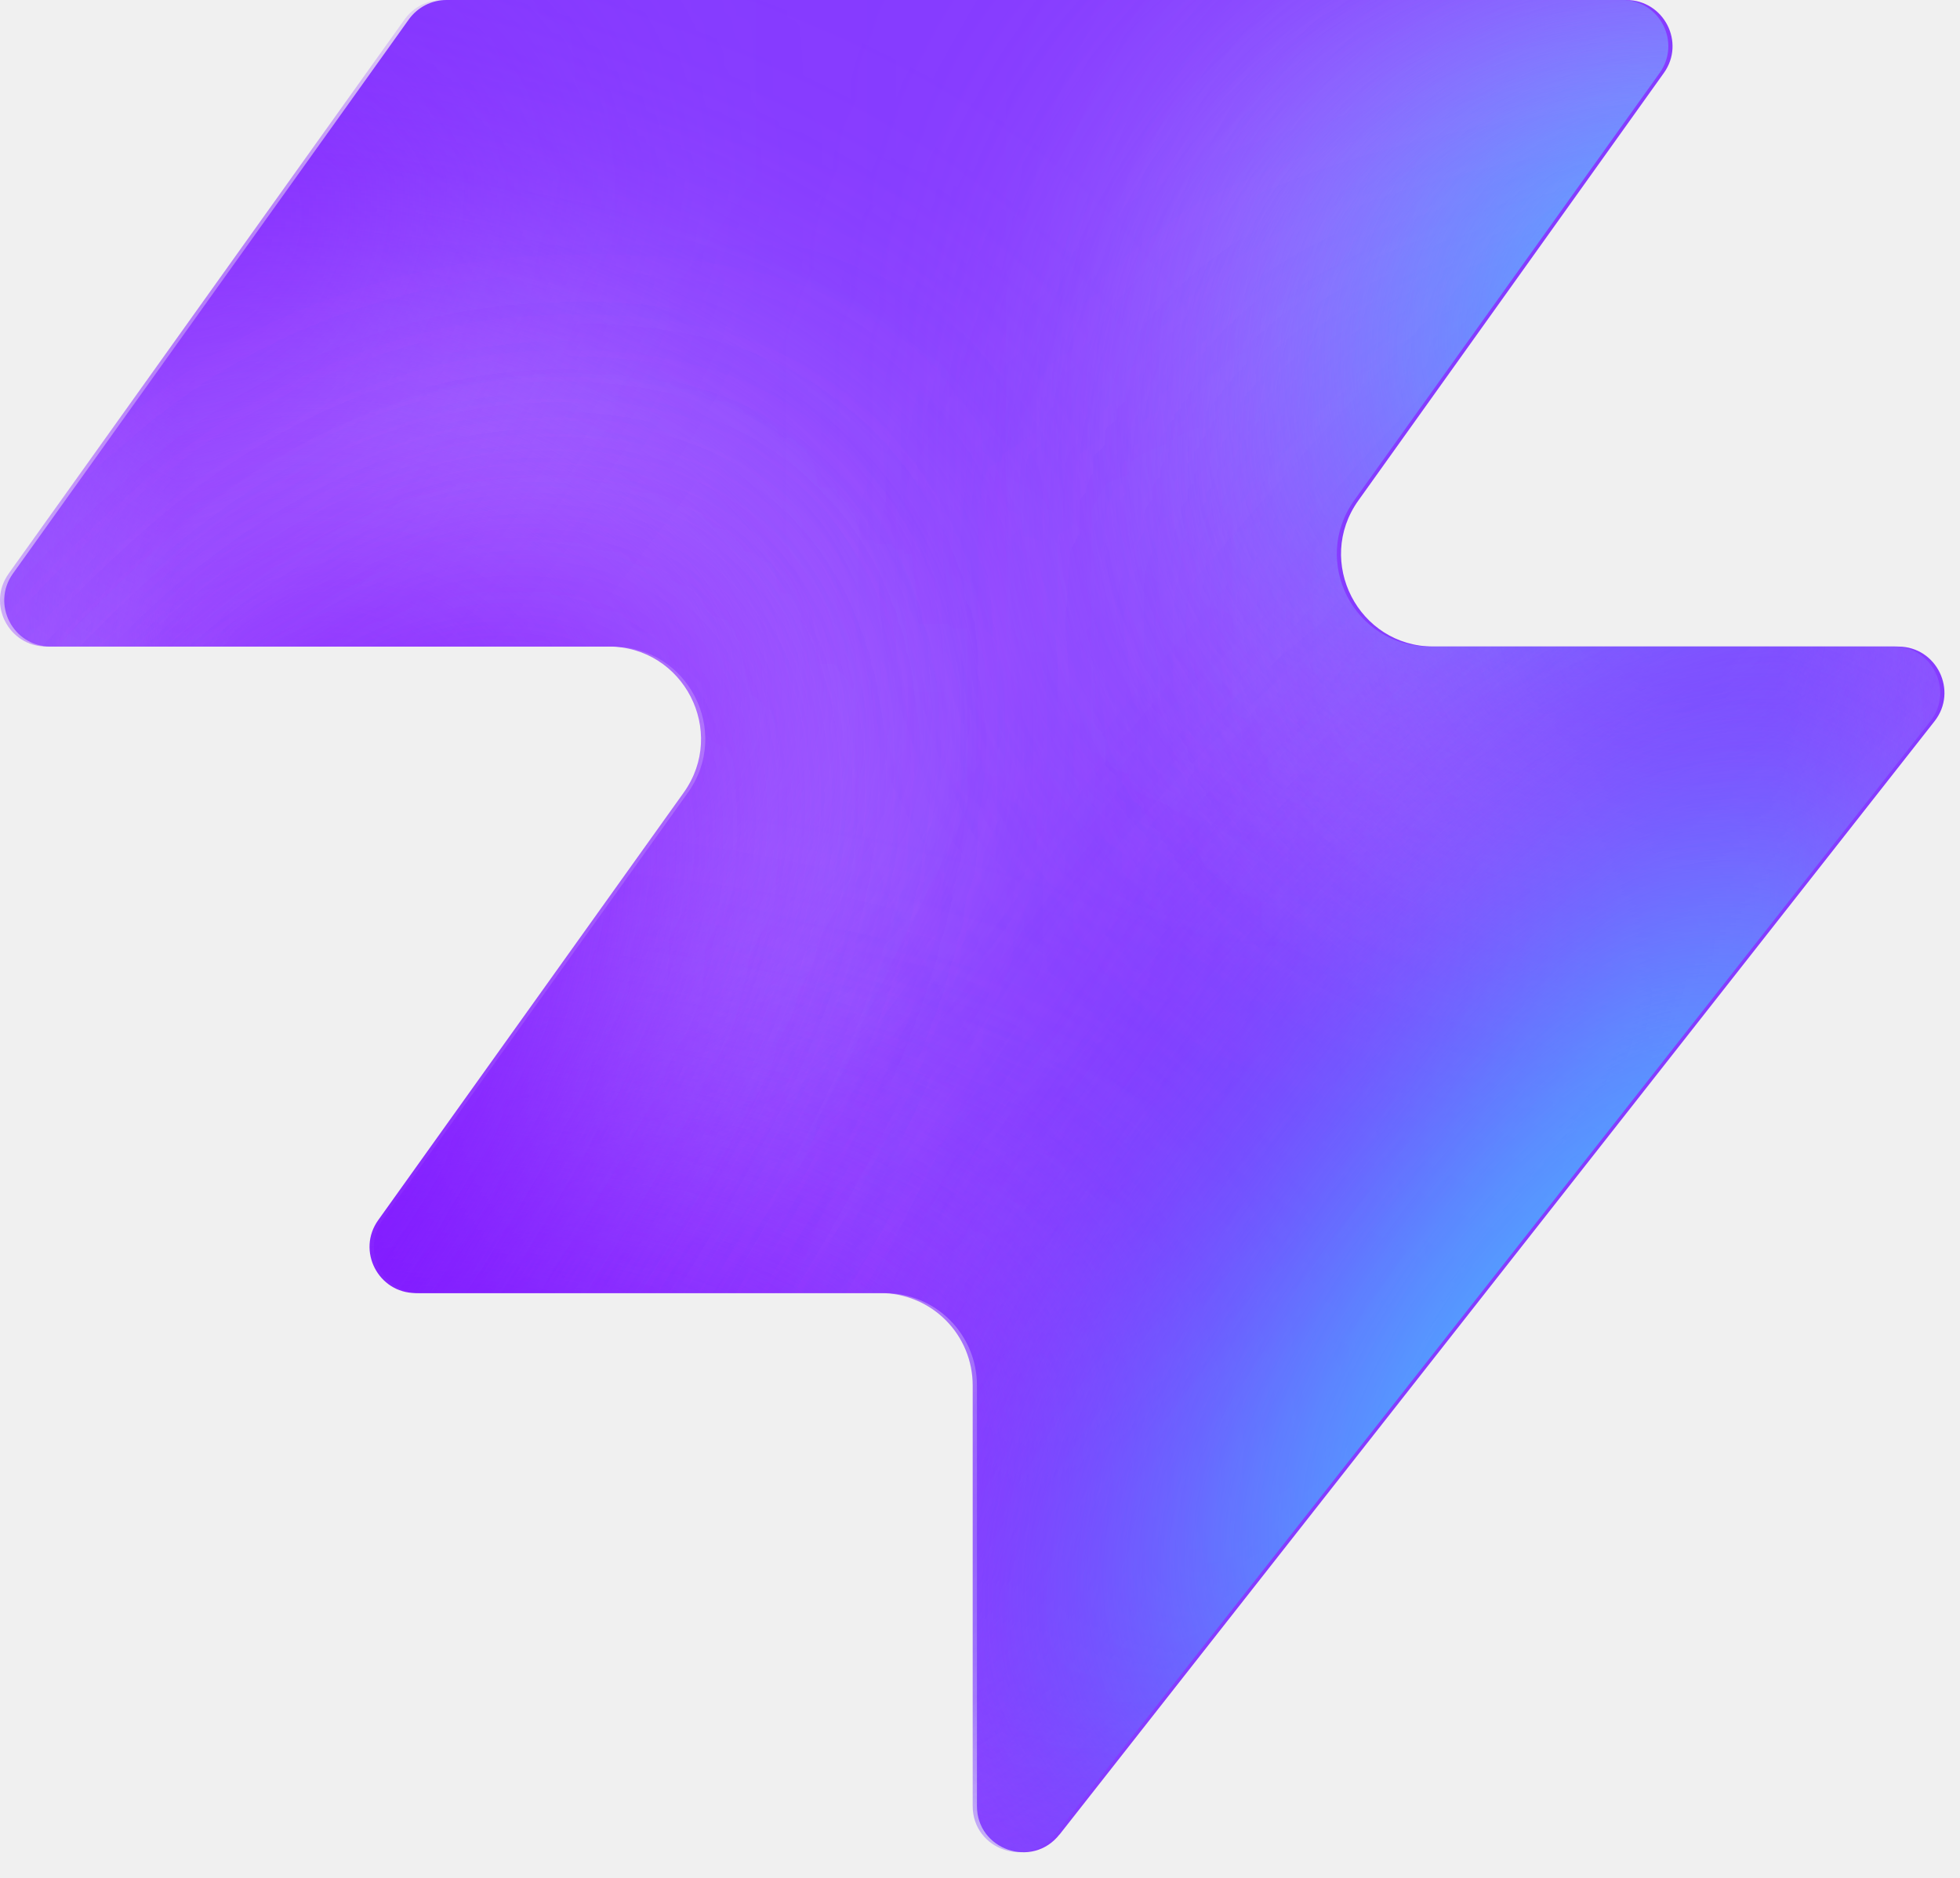
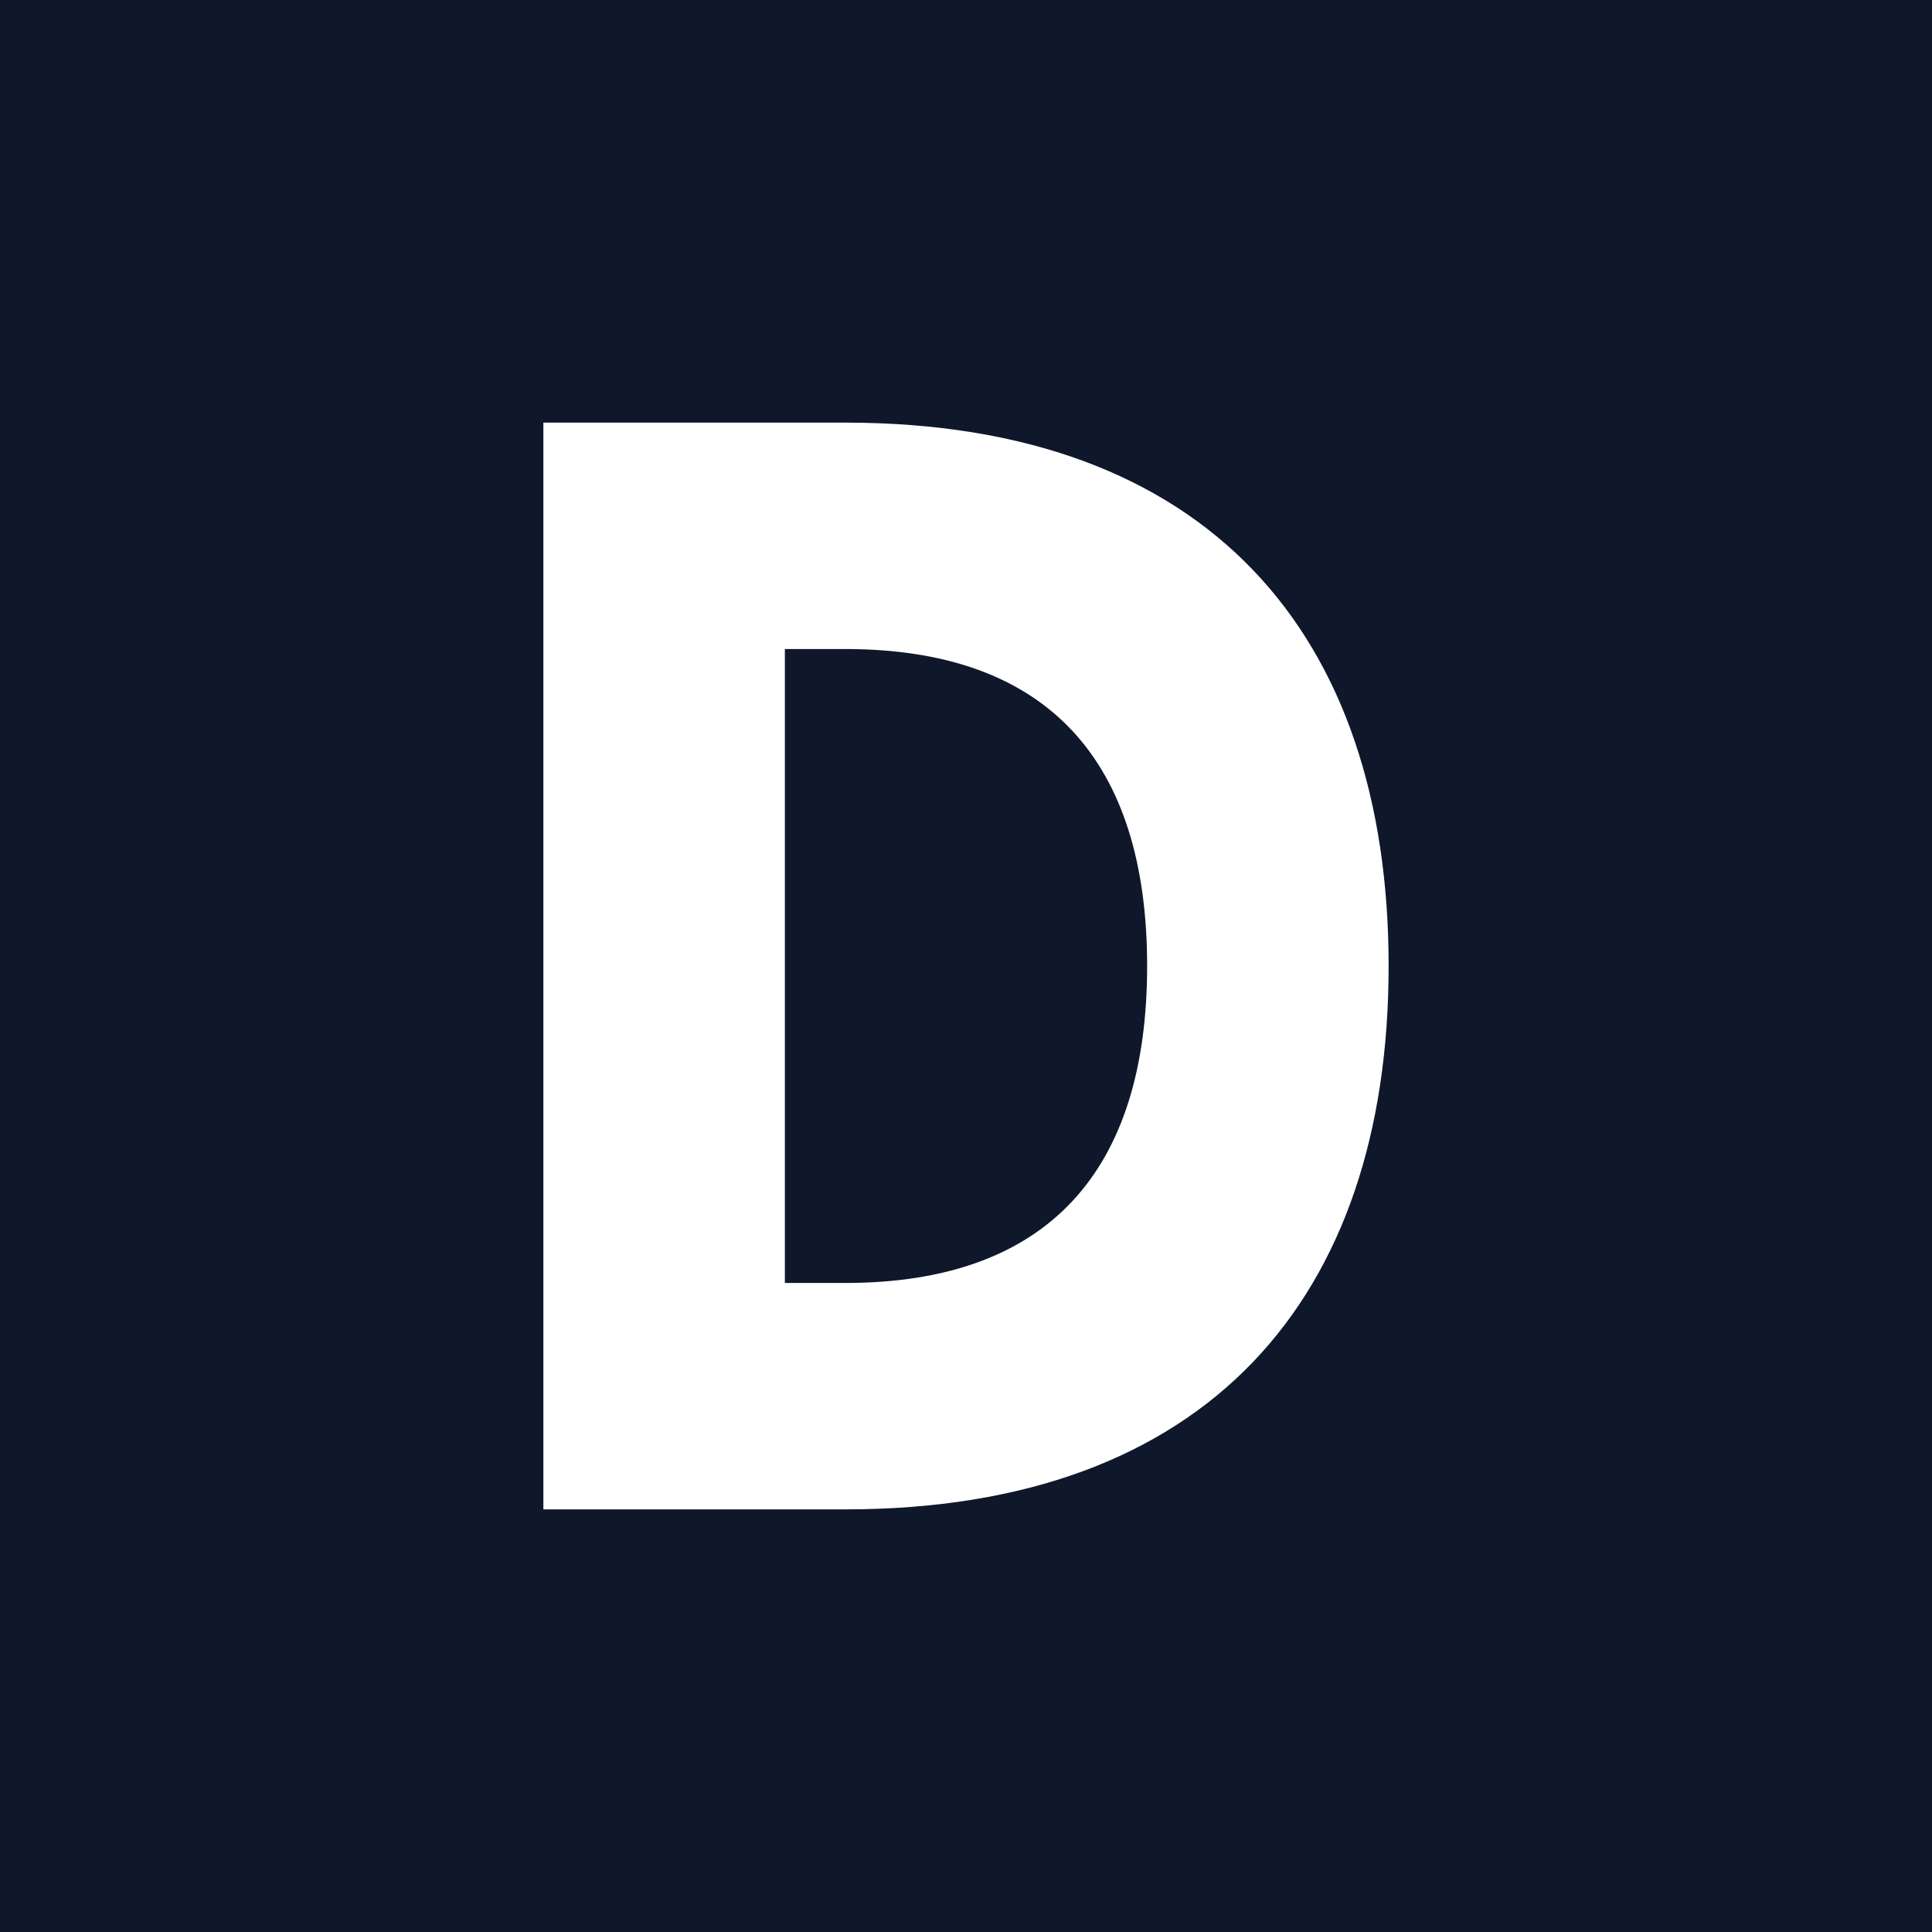
- <svg xmlns="http://www.w3.org/2000/svg" width="48" height="46" fill="none" viewBox="0 0 48 46">
-   <path fill="#863bff" d="M25.946 44.938c-.664.845-2.021.375-2.021-.698V33.937a2.26 2.26 0 0 0-2.262-2.262H10.287c-.92 0-1.456-1.04-.92-1.788l7.48-10.471c1.07-1.497 0-3.578-1.842-3.578H1.237c-.92 0-1.456-1.04-.92-1.788L10.013.474c.214-.297.556-.474.92-.474h28.894c.92 0 1.456 1.04.92 1.788l-7.48 10.471c-1.07 1.498 0 3.579 1.842 3.579h11.377c.943 0 1.473 1.088.89 1.83L25.947 44.94z" style="fill:#863bff;fill:color(display-p3 .525 .23 1);fill-opacity:1" />
-   <mask id="a" width="48" height="46" x="0" y="0" maskUnits="userSpaceOnUse" style="mask-type:alpha">
-     <path fill="#000" d="M25.842 44.938c-.664.844-2.021.375-2.021-.698V33.937a2.26 2.26 0 0 0-2.262-2.262H10.183c-.92 0-1.456-1.04-.92-1.788l7.48-10.471c1.07-1.498 0-3.579-1.842-3.579H1.133c-.92 0-1.456-1.04-.92-1.787L9.91.473c.214-.297.556-.474.92-.474h28.894c.92 0 1.456 1.04.92 1.788l-7.48 10.471c-1.07 1.498 0 3.578 1.842 3.578h11.377c.943 0 1.473 1.088.89 1.832L25.843 44.94z" style="fill:#000;fill-opacity:1" />
-   </mask>
-   <g mask="url(#a)">
-     <g filter="url(#b)">
-       <ellipse cx="5.508" cy="14.704" fill="#ede6ff" rx="5.508" ry="14.704" style="fill:#ede6ff;fill:color(display-p3 .927 .903 1);fill-opacity:1" transform="matrix(.00324 1 1 -.00324 -4.47 31.516)" />
-     </g>
-     <g filter="url(#c)">
-       <ellipse cx="10.399" cy="29.851" fill="#ede6ff" rx="10.399" ry="29.851" style="fill:#ede6ff;fill:color(display-p3 .927 .903 1);fill-opacity:1" transform="matrix(.00324 1 1 -.00324 -39.328 7.883)" />
-     </g>
-     <g filter="url(#d)">
-       <ellipse cx="5.508" cy="30.487" fill="#7e14ff" rx="5.508" ry="30.487" style="fill:#7e14ff;fill:color(display-p3 .492 .077 1);fill-opacity:1" transform="rotate(89.814 -25.913 -14.639)scale(1 -1)" />
-     </g>
-     <g filter="url(#e)">
-       <ellipse cx="5.508" cy="30.599" fill="#7e14ff" rx="5.508" ry="30.599" style="fill:#7e14ff;fill:color(display-p3 .492 .077 1);fill-opacity:1" transform="rotate(89.814 -32.644 -3.334)scale(1 -1)" />
-     </g>
-     <g filter="url(#f)">
-       <ellipse cx="5.508" cy="30.599" fill="#7e14ff" rx="5.508" ry="30.599" style="fill:#7e14ff;fill:color(display-p3 .492 .077 1);fill-opacity:1" transform="matrix(.00324 1 1 -.00324 -34.34 30.47)" />
-     </g>
-     <g filter="url(#g)">
-       <ellipse cx="14.072" cy="22.078" fill="#ede6ff" rx="14.072" ry="22.078" style="fill:#ede6ff;fill:color(display-p3 .927 .903 1);fill-opacity:1" transform="rotate(93.35 24.506 48.493)scale(-1 1)" />
-     </g>
-     <g filter="url(#h)">
-       <ellipse cx="3.47" cy="21.501" fill="#7e14ff" rx="3.47" ry="21.501" style="fill:#7e14ff;fill:color(display-p3 .492 .077 1);fill-opacity:1" transform="rotate(89.009 28.708 47.59)scale(-1 1)" />
-     </g>
-     <g filter="url(#i)">
-       <ellipse cx="3.47" cy="21.501" fill="#7e14ff" rx="3.47" ry="21.501" style="fill:#7e14ff;fill:color(display-p3 .492 .077 1);fill-opacity:1" transform="rotate(89.009 28.708 47.59)scale(-1 1)" />
-     </g>
-     <g filter="url(#j)">
-       <ellipse cx=".387" cy="8.972" fill="#7e14ff" rx="4.407" ry="29.108" style="fill:#7e14ff;fill:color(display-p3 .492 .077 1);fill-opacity:1" transform="rotate(39.51 .387 8.972)" />
-     </g>
-     <g filter="url(#k)">
-       <ellipse cx="47.523" cy="-6.092" fill="#7e14ff" rx="4.407" ry="29.108" style="fill:#7e14ff;fill:color(display-p3 .492 .077 1);fill-opacity:1" transform="rotate(37.892 47.523 -6.092)" />
-     </g>
-     <g filter="url(#l)">
-       <ellipse cx="41.412" cy="6.333" fill="#47bfff" rx="5.971" ry="9.665" style="fill:#47bfff;fill:color(display-p3 .28 .748 1);fill-opacity:1" transform="rotate(37.892 41.412 6.333)" />
-     </g>
-     <g filter="url(#m)">
-       <ellipse cx="-1.879" cy="38.332" fill="#7e14ff" rx="4.407" ry="29.108" style="fill:#7e14ff;fill:color(display-p3 .492 .077 1);fill-opacity:1" transform="rotate(37.892 -1.88 38.332)" />
-     </g>
-     <g filter="url(#n)">
-       <ellipse cx="-1.879" cy="38.332" fill="#7e14ff" rx="4.407" ry="29.108" style="fill:#7e14ff;fill:color(display-p3 .492 .077 1);fill-opacity:1" transform="rotate(37.892 -1.88 38.332)" />
-     </g>
-     <g filter="url(#o)">
-       <ellipse cx="35.651" cy="29.907" fill="#7e14ff" rx="4.407" ry="29.108" style="fill:#7e14ff;fill:color(display-p3 .492 .077 1);fill-opacity:1" transform="rotate(37.892 35.651 29.907)" />
-     </g>
-     <g filter="url(#p)">
-       <ellipse cx="38.418" cy="32.4" fill="#47bfff" rx="5.971" ry="15.297" style="fill:#47bfff;fill:color(display-p3 .28 .748 1);fill-opacity:1" transform="rotate(37.892 38.418 32.4)" />
-     </g>
-   </g>
-   <defs>
-     <filter id="b" width="60.045" height="41.654" x="-19.77" y="16.149" color-interpolation-filters="sRGB" filterUnits="userSpaceOnUse">
-       <feFlood flood-opacity="0" result="BackgroundImageFix" />
-       <feBlend in="SourceGraphic" in2="BackgroundImageFix" result="shape" />
-       <feGaussianBlur result="effect1_foregroundBlur_2002_17158" stdDeviation="7.659" />
-     </filter>
-     <filter id="c" width="90.34" height="51.437" x="-54.613" y="-7.533" color-interpolation-filters="sRGB" filterUnits="userSpaceOnUse">
-       <feFlood flood-opacity="0" result="BackgroundImageFix" />
-       <feBlend in="SourceGraphic" in2="BackgroundImageFix" result="shape" />
-       <feGaussianBlur result="effect1_foregroundBlur_2002_17158" stdDeviation="7.659" />
-     </filter>
-     <filter id="d" width="79.355" height="29.4" x="-49.64" y="2.03" color-interpolation-filters="sRGB" filterUnits="userSpaceOnUse">
-       <feFlood flood-opacity="0" result="BackgroundImageFix" />
-       <feBlend in="SourceGraphic" in2="BackgroundImageFix" result="shape" />
-       <feGaussianBlur result="effect1_foregroundBlur_2002_17158" stdDeviation="4.596" />
-     </filter>
-     <filter id="e" width="79.579" height="29.4" x="-45.045" y="20.029" color-interpolation-filters="sRGB" filterUnits="userSpaceOnUse">
-       <feFlood flood-opacity="0" result="BackgroundImageFix" />
-       <feBlend in="SourceGraphic" in2="BackgroundImageFix" result="shape" />
-       <feGaussianBlur result="effect1_foregroundBlur_2002_17158" stdDeviation="4.596" />
-     </filter>
-     <filter id="f" width="79.579" height="29.4" x="-43.513" y="21.178" color-interpolation-filters="sRGB" filterUnits="userSpaceOnUse">
-       <feFlood flood-opacity="0" result="BackgroundImageFix" />
-       <feBlend in="SourceGraphic" in2="BackgroundImageFix" result="shape" />
-       <feGaussianBlur result="effect1_foregroundBlur_2002_17158" stdDeviation="4.596" />
-     </filter>
-     <filter id="g" width="74.749" height="58.852" x="15.756" y="-17.901" color-interpolation-filters="sRGB" filterUnits="userSpaceOnUse">
-       <feFlood flood-opacity="0" result="BackgroundImageFix" />
-       <feBlend in="SourceGraphic" in2="BackgroundImageFix" result="shape" />
-       <feGaussianBlur result="effect1_foregroundBlur_2002_17158" stdDeviation="7.659" />
-     </filter>
-     <filter id="h" width="61.377" height="25.362" x="23.548" y="2.284" color-interpolation-filters="sRGB" filterUnits="userSpaceOnUse">
-       <feFlood flood-opacity="0" result="BackgroundImageFix" />
-       <feBlend in="SourceGraphic" in2="BackgroundImageFix" result="shape" />
-       <feGaussianBlur result="effect1_foregroundBlur_2002_17158" stdDeviation="4.596" />
-     </filter>
-     <filter id="i" width="61.377" height="25.362" x="23.548" y="2.284" color-interpolation-filters="sRGB" filterUnits="userSpaceOnUse">
-       <feFlood flood-opacity="0" result="BackgroundImageFix" />
-       <feBlend in="SourceGraphic" in2="BackgroundImageFix" result="shape" />
-       <feGaussianBlur result="effect1_foregroundBlur_2002_17158" stdDeviation="4.596" />
-     </filter>
-     <filter id="j" width="56.045" height="63.649" x="-27.636" y="-22.853" color-interpolation-filters="sRGB" filterUnits="userSpaceOnUse">
-       <feFlood flood-opacity="0" result="BackgroundImageFix" />
-       <feBlend in="SourceGraphic" in2="BackgroundImageFix" result="shape" />
-       <feGaussianBlur result="effect1_foregroundBlur_2002_17158" stdDeviation="4.596" />
-     </filter>
-     <filter id="k" width="54.814" height="64.646" x="20.116" y="-38.415" color-interpolation-filters="sRGB" filterUnits="userSpaceOnUse">
-       <feFlood flood-opacity="0" result="BackgroundImageFix" />
-       <feBlend in="SourceGraphic" in2="BackgroundImageFix" result="shape" />
-       <feGaussianBlur result="effect1_foregroundBlur_2002_17158" stdDeviation="4.596" />
-     </filter>
-     <filter id="l" width="33.541" height="35.313" x="24.641" y="-11.323" color-interpolation-filters="sRGB" filterUnits="userSpaceOnUse">
-       <feFlood flood-opacity="0" result="BackgroundImageFix" />
-       <feBlend in="SourceGraphic" in2="BackgroundImageFix" result="shape" />
-       <feGaussianBlur result="effect1_foregroundBlur_2002_17158" stdDeviation="4.596" />
-     </filter>
-     <filter id="m" width="54.814" height="64.646" x="-29.286" y="6.009" color-interpolation-filters="sRGB" filterUnits="userSpaceOnUse">
-       <feFlood flood-opacity="0" result="BackgroundImageFix" />
-       <feBlend in="SourceGraphic" in2="BackgroundImageFix" result="shape" />
-       <feGaussianBlur result="effect1_foregroundBlur_2002_17158" stdDeviation="4.596" />
-     </filter>
-     <filter id="n" width="54.814" height="64.646" x="-29.286" y="6.009" color-interpolation-filters="sRGB" filterUnits="userSpaceOnUse">
-       <feFlood flood-opacity="0" result="BackgroundImageFix" />
-       <feBlend in="SourceGraphic" in2="BackgroundImageFix" result="shape" />
-       <feGaussianBlur result="effect1_foregroundBlur_2002_17158" stdDeviation="4.596" />
-     </filter>
-     <filter id="o" width="54.814" height="64.646" x="8.244" y="-2.416" color-interpolation-filters="sRGB" filterUnits="userSpaceOnUse">
-       <feFlood flood-opacity="0" result="BackgroundImageFix" />
-       <feBlend in="SourceGraphic" in2="BackgroundImageFix" result="shape" />
-       <feGaussianBlur result="effect1_foregroundBlur_2002_17158" stdDeviation="4.596" />
-     </filter>
-     <filter id="p" width="39.409" height="43.623" x="18.713" y="10.588" color-interpolation-filters="sRGB" filterUnits="userSpaceOnUse">
-       <feFlood flood-opacity="0" result="BackgroundImageFix" />
-       <feBlend in="SourceGraphic" in2="BackgroundImageFix" result="shape" />
-       <feGaussianBlur result="effect1_foregroundBlur_2002_17158" stdDeviation="4.596" />
-     </filter>
-   </defs>
+ <svg xmlns="http://www.w3.org/2000/svg" width="512" height="512" viewBox="0 0 512 512">
+   <rect width="512" height="512" fill="#0f172a" />
+   <path fill="#fff" fill-rule="evenodd" d="M144 112h80c96 0 144 56 144 144s-48 144-144 144h-80V112Zm64 60v168h16c54 0 80-30 80-84s-26-84-80-84h-16Z" />
</svg>
